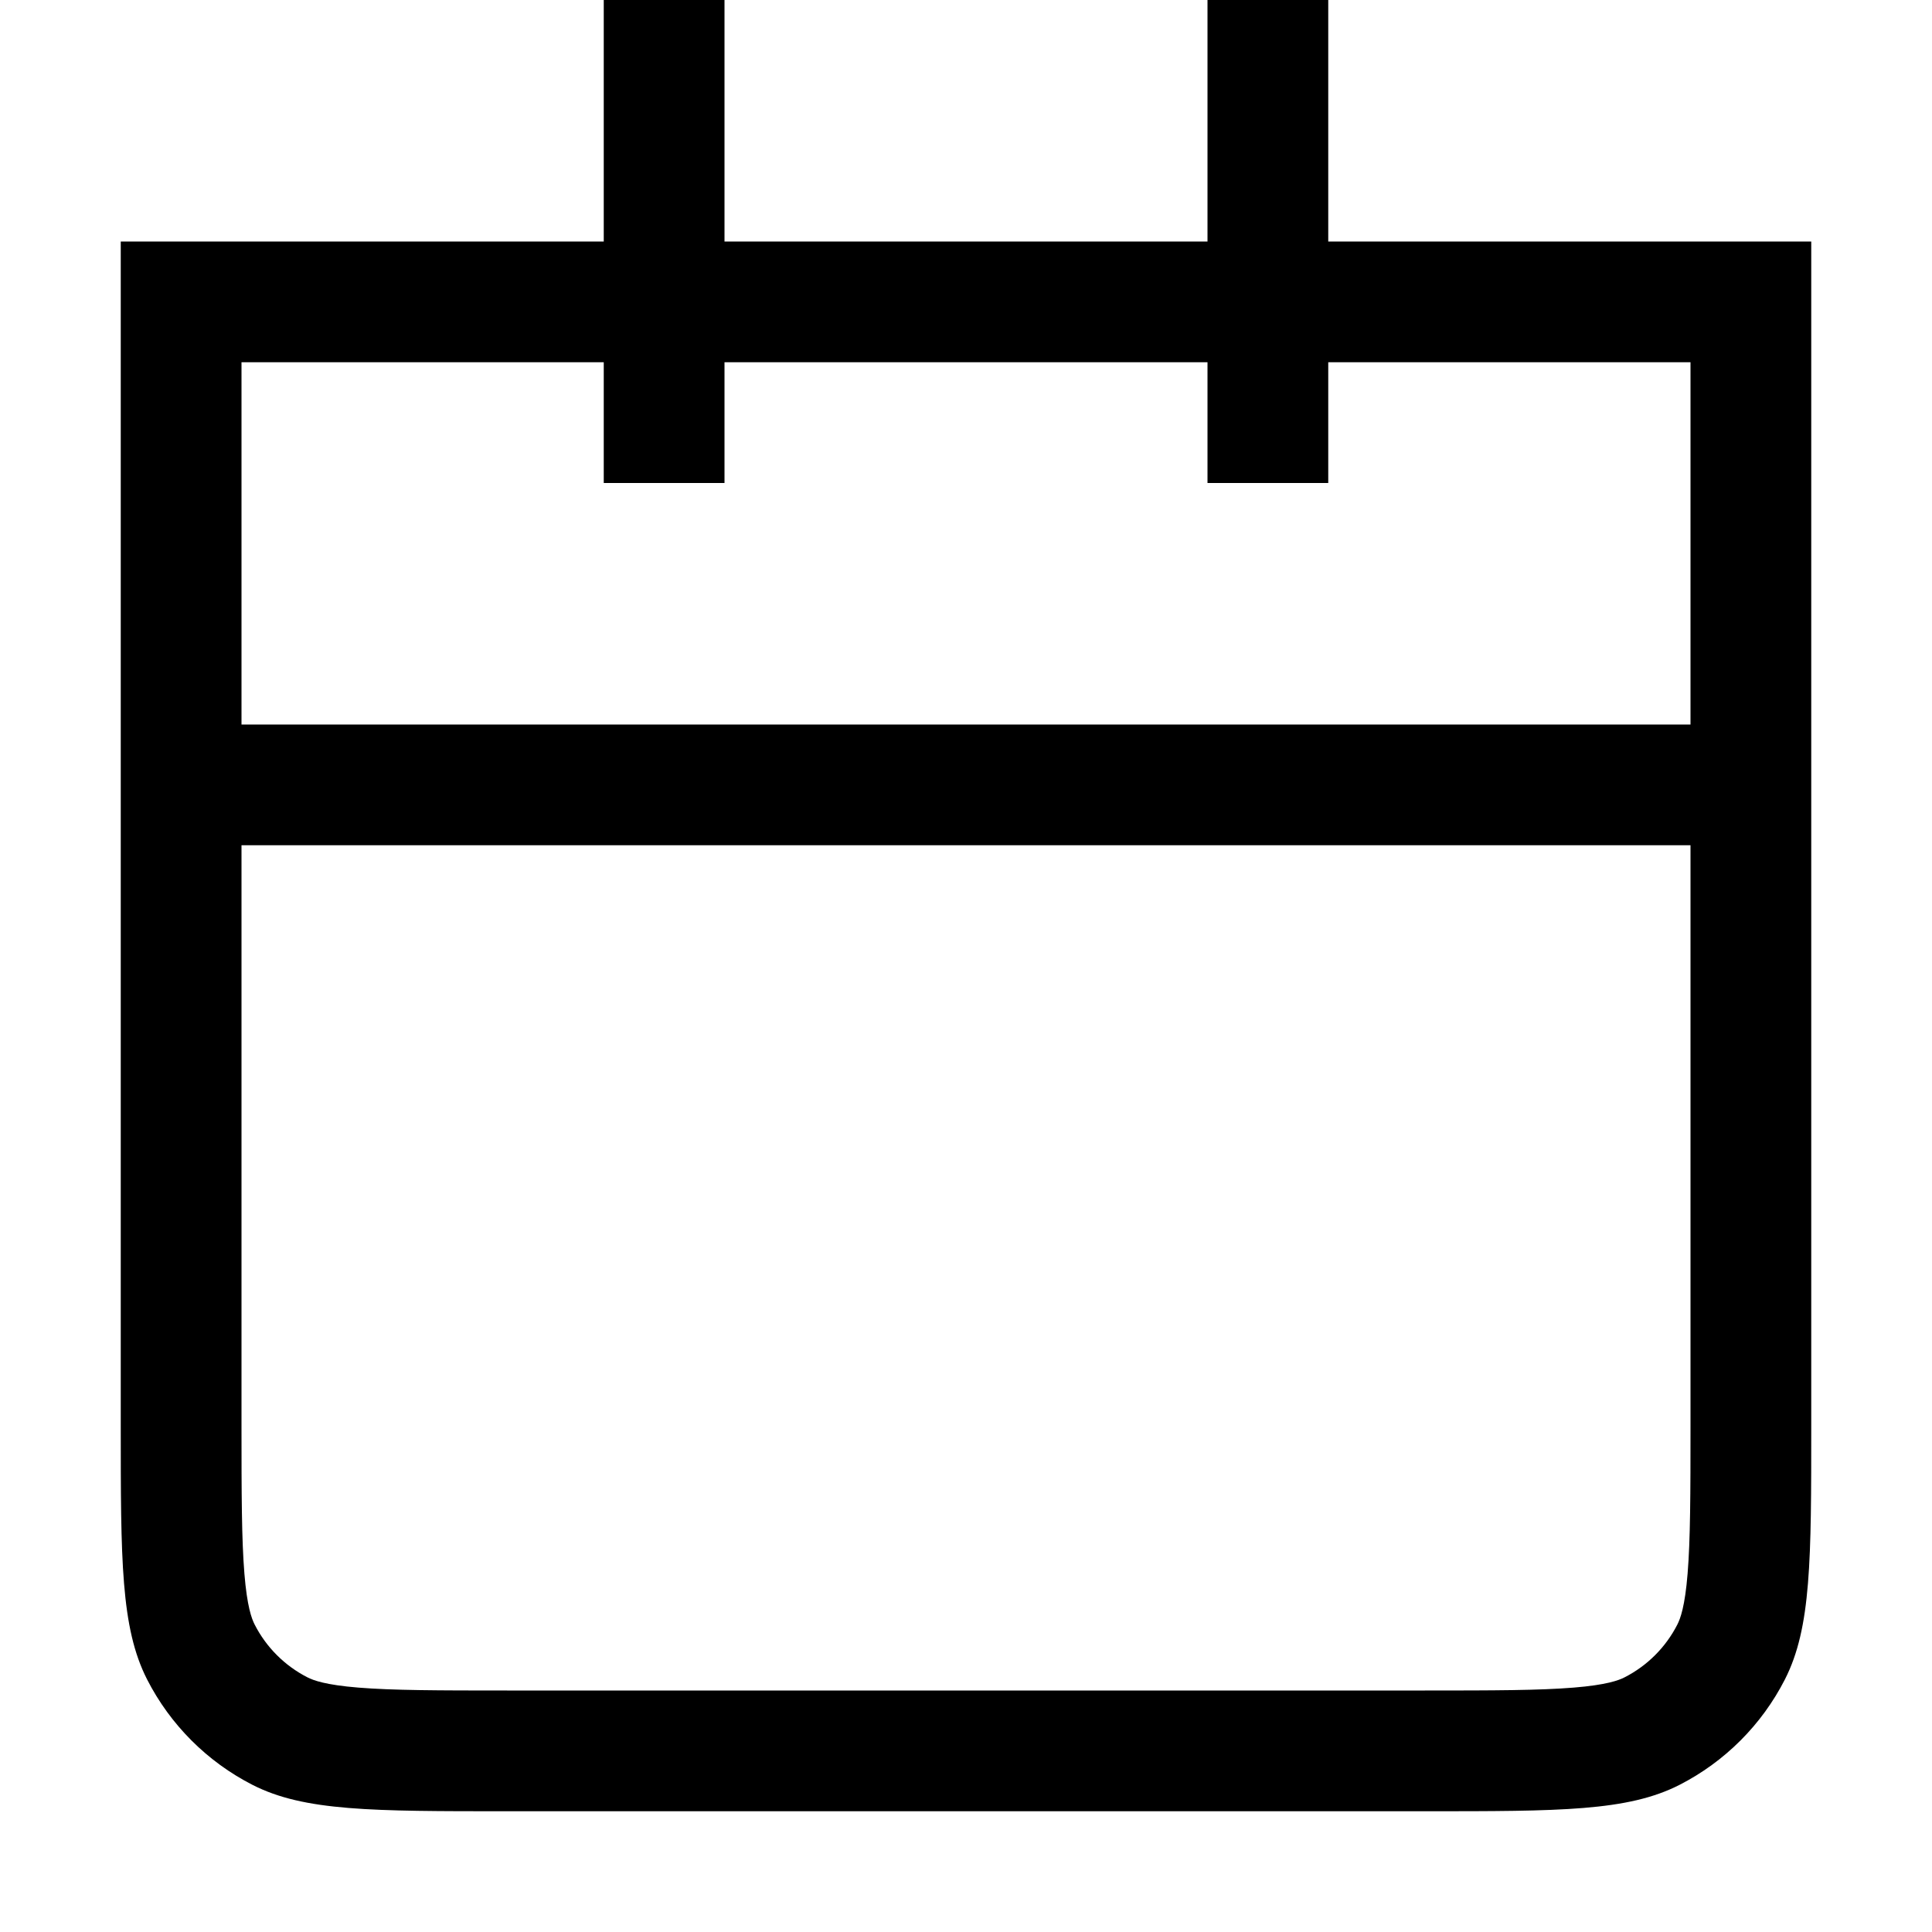
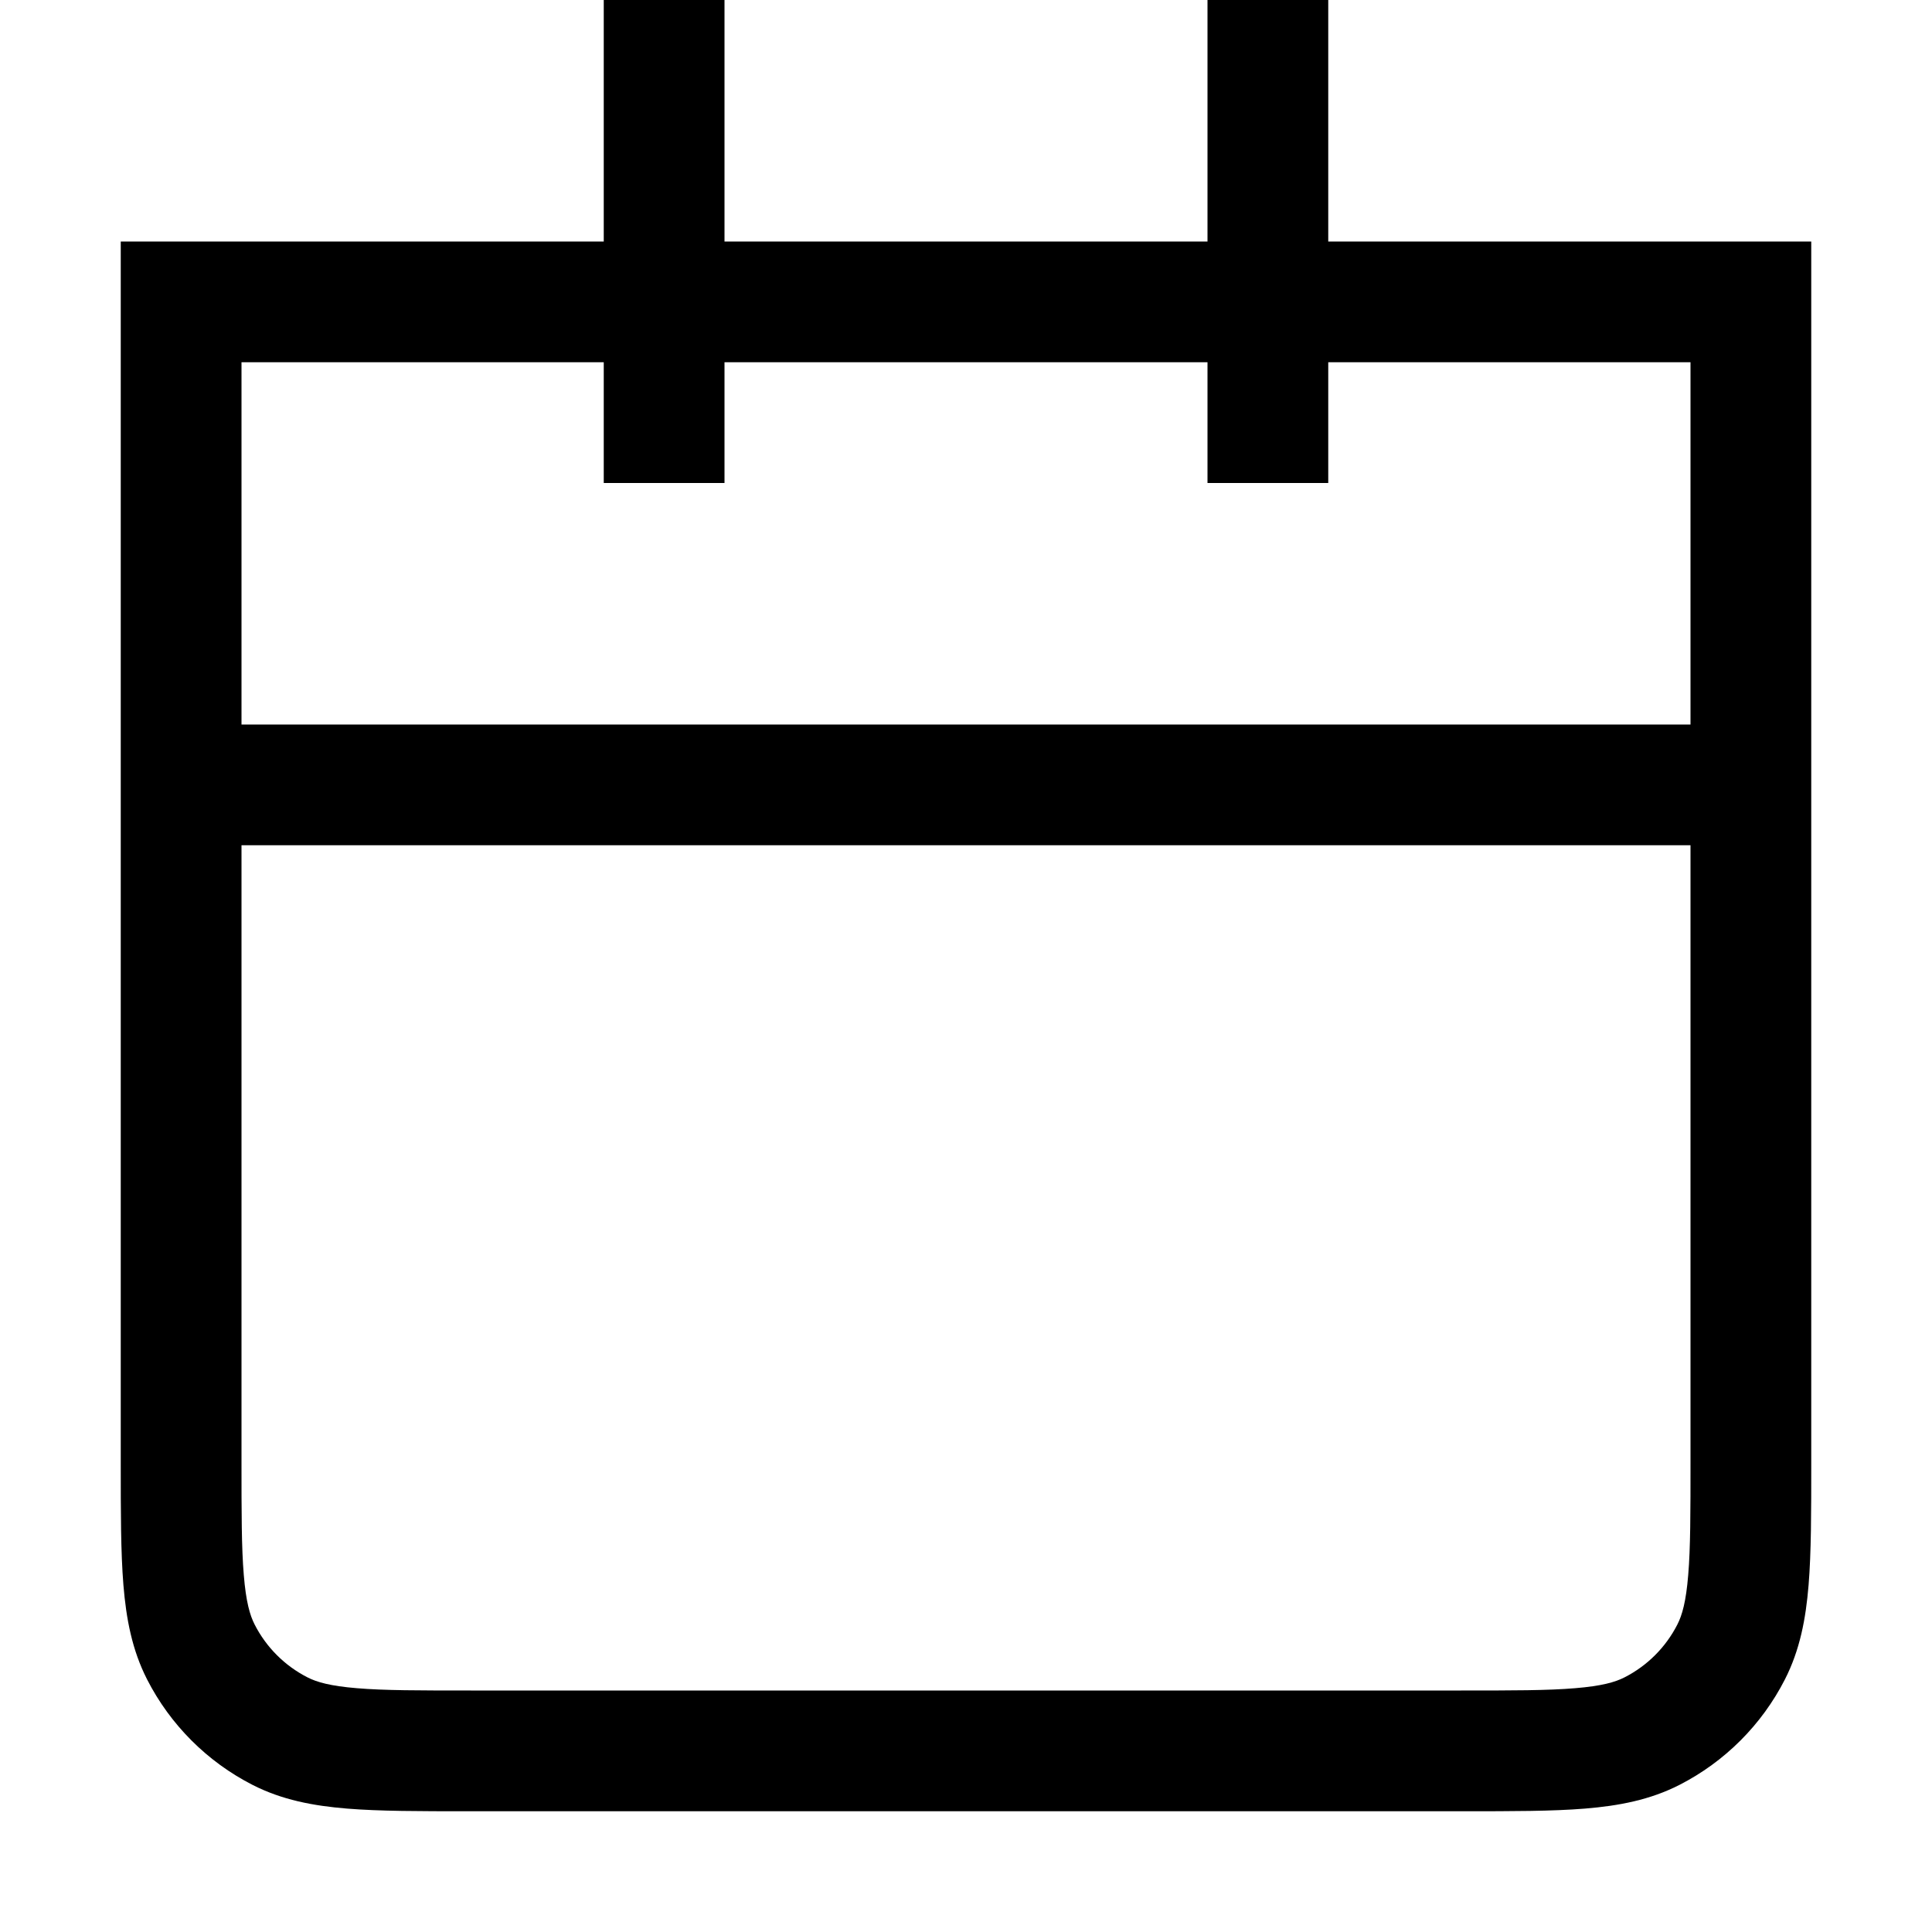
<svg xmlns="http://www.w3.org/2000/svg" viewBox="0 0 16 16" fill="none">
-   <path fill-rule="evenodd" clip-rule="evenodd" d="M5 3V4H6V3H10V4H11V3H14V6H2V3H5ZM5 2H2H1V3V11.8C1 12.92 1 13.48 1.218 13.908C1.41 14.284 1.716 14.59 2.092 14.782C2.52 15 3.08 15 4.2 15H11.8C12.92 15 13.48 15 13.908 14.782C14.284 14.59 14.59 14.284 14.782 13.908C15 13.48 15 12.92 15 11.8V3V2H14H11V0H10V2H6V0H5V2ZM2 11.8V7H14V11.8C14 12.377 13.999 12.749 13.976 13.032C13.954 13.304 13.916 13.405 13.891 13.454C13.795 13.642 13.642 13.795 13.454 13.891C13.405 13.916 13.304 13.954 13.032 13.976C12.749 13.999 12.377 14 11.8 14H4.2C3.623 14 3.251 13.999 2.968 13.976C2.696 13.954 2.595 13.916 2.546 13.891C2.358 13.795 2.205 13.642 2.109 13.454C2.084 13.405 2.046 13.304 2.024 13.032C2.001 12.749 2 12.377 2 11.8Z" fill="currentColor" />
+   <path fill-rule="evenodd" clip-rule="evenodd" d="M5 4V3H2V6H14V3H11V4H10V3H6V4H5ZM10 2H6V0H5V2H1.5H1V2.5V12.1V12.121V12.121C1 12.523 1 12.855 1.022 13.126C1.045 13.407 1.094 13.665 1.218 13.908C1.41 14.284 1.716 14.59 2.092 14.782C2.335 14.906 2.593 14.955 2.874 14.978C3.145 15 3.477 15 3.879 15H3.9H12.1H12.121C12.523 15 12.855 15 13.126 14.978C13.407 14.955 13.665 14.906 13.908 14.782C14.284 14.59 14.59 14.284 14.782 13.908C14.906 13.665 14.955 13.407 14.978 13.126C15 12.855 15 12.523 15 12.121V12.1V2.5V2H14.5H11V0H10V2ZM2 7V12.1C2 12.528 2 12.819 2.019 13.044C2.037 13.264 2.069 13.376 2.109 13.454C2.205 13.642 2.358 13.795 2.546 13.891C2.624 13.931 2.736 13.963 2.956 13.981C3.181 14 3.472 14 3.9 14H12.1C12.528 14 12.819 14 13.044 13.981C13.264 13.963 13.376 13.931 13.454 13.891C13.642 13.795 13.795 13.642 13.891 13.454C13.931 13.376 13.963 13.264 13.981 13.044C14 12.819 14 12.528 14 12.1V7H2Z" fill="currentColor" />
</svg>
